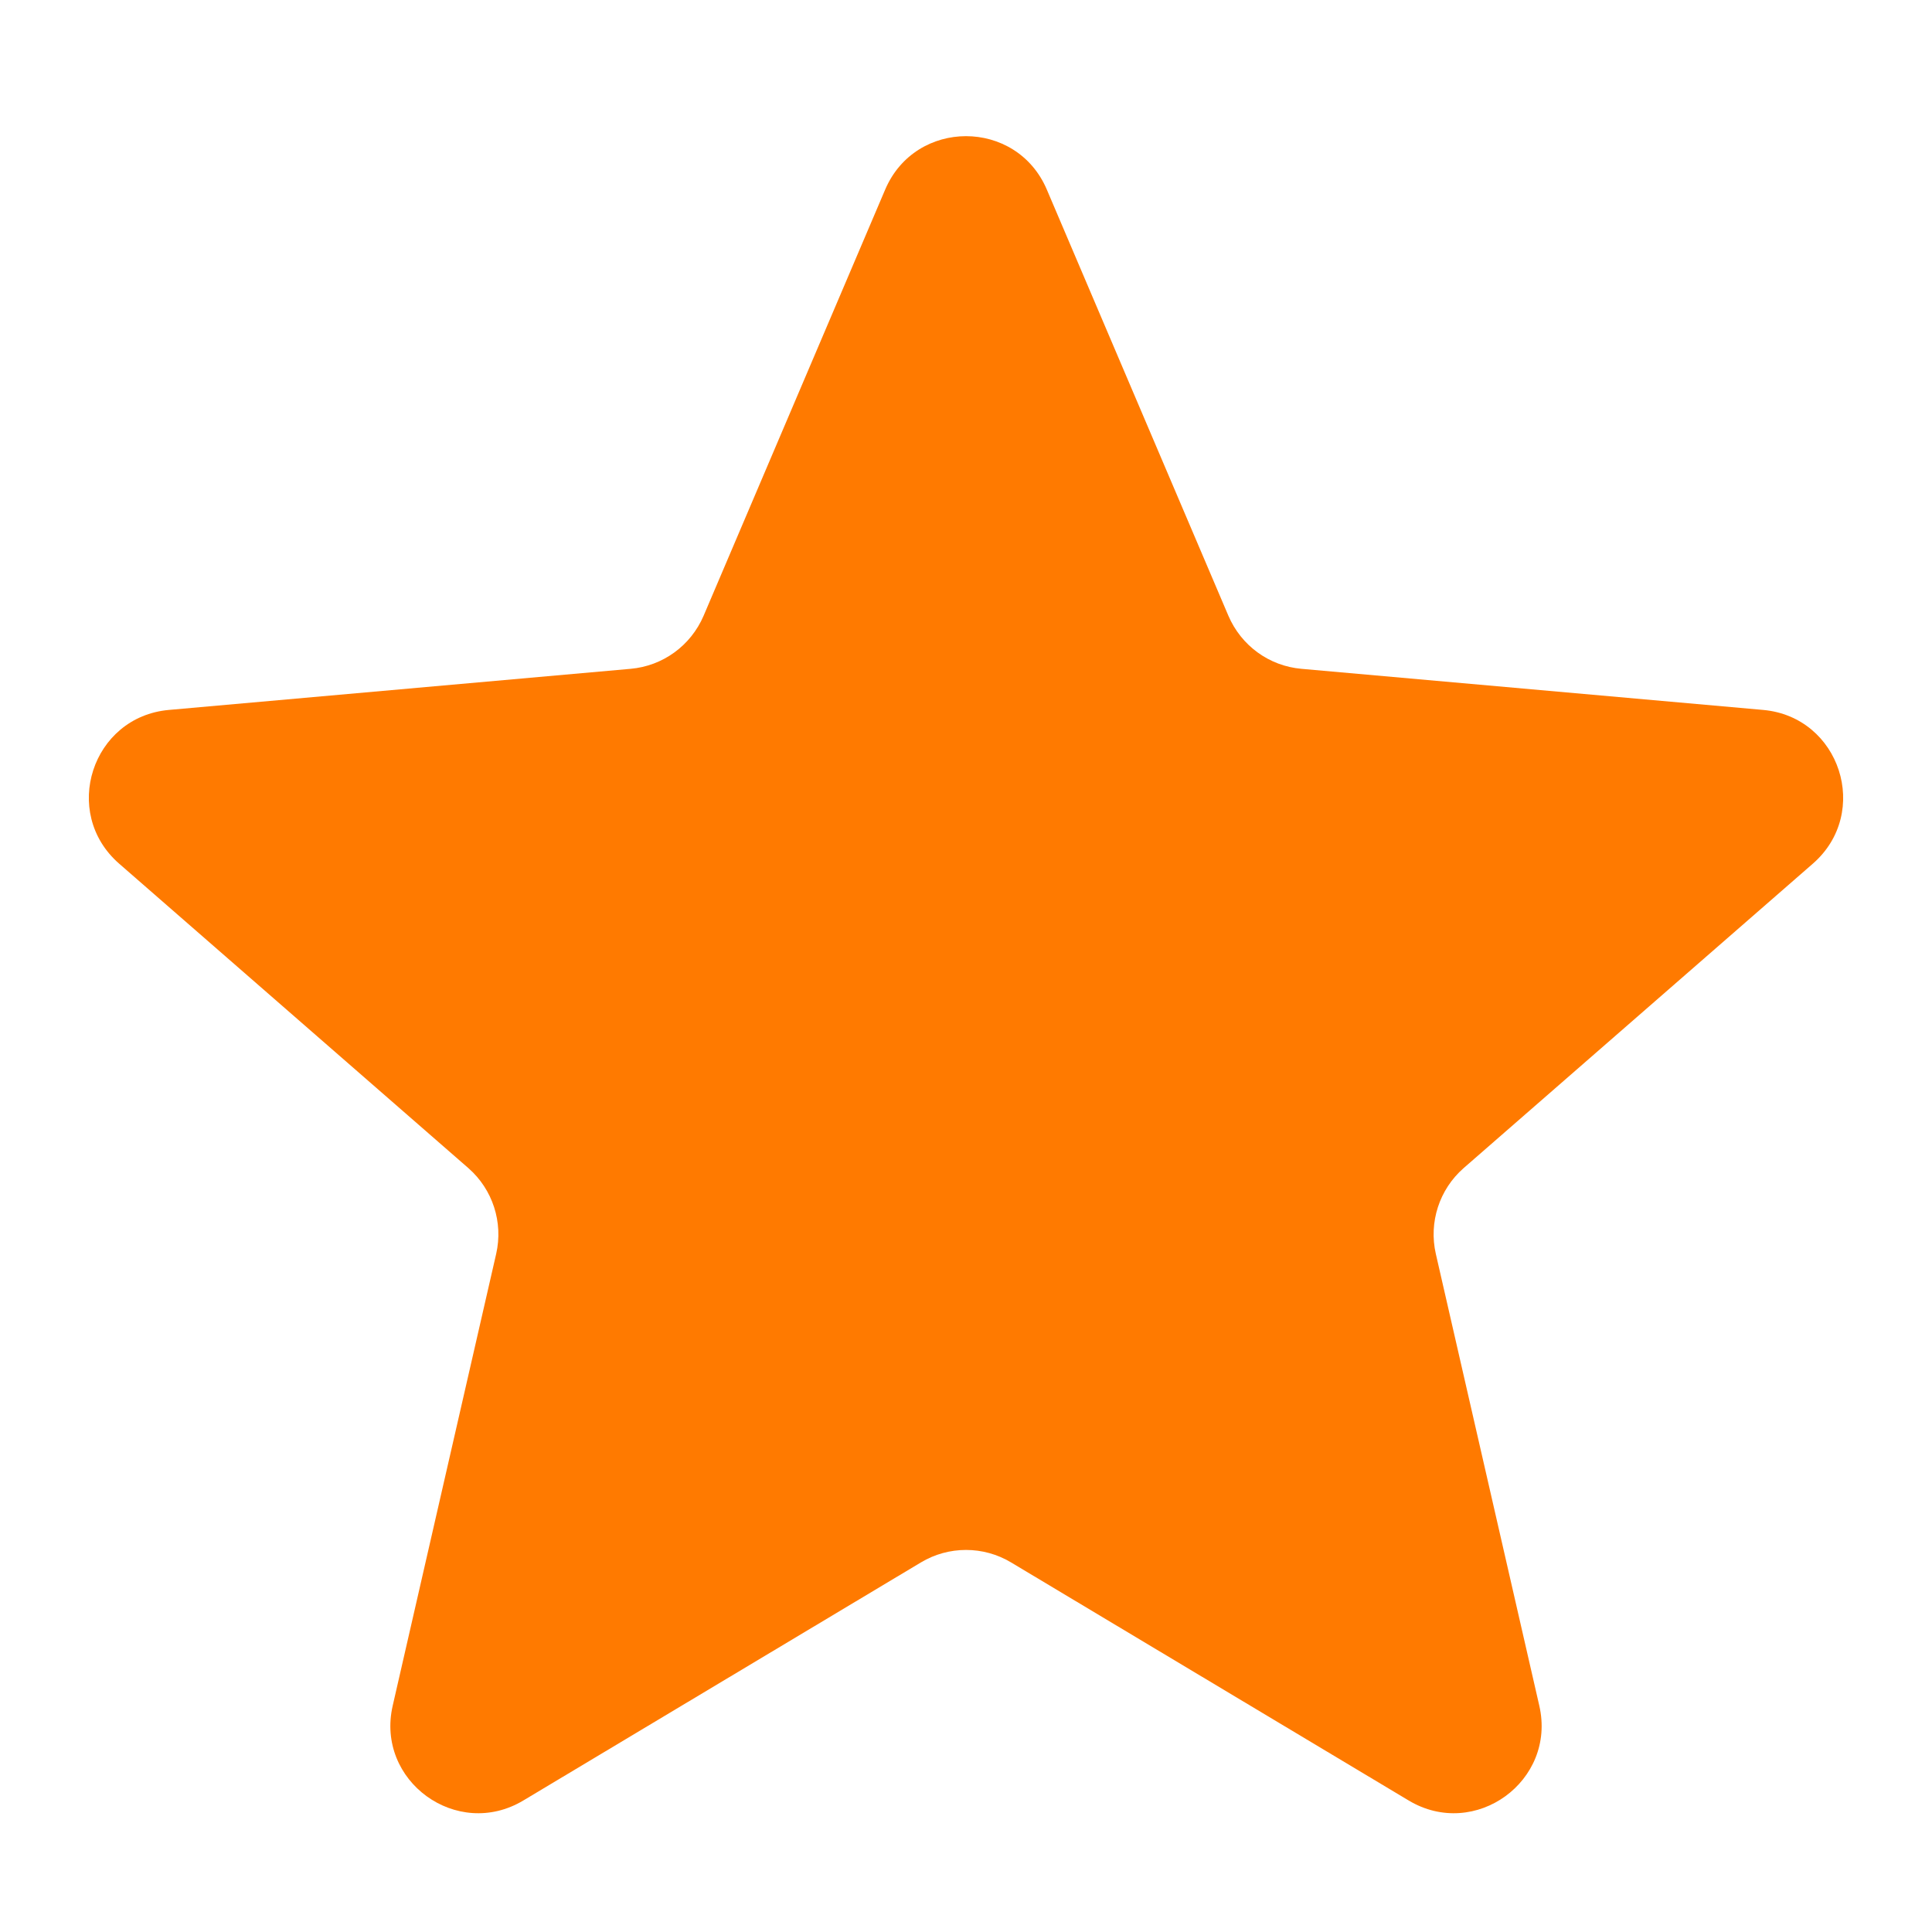
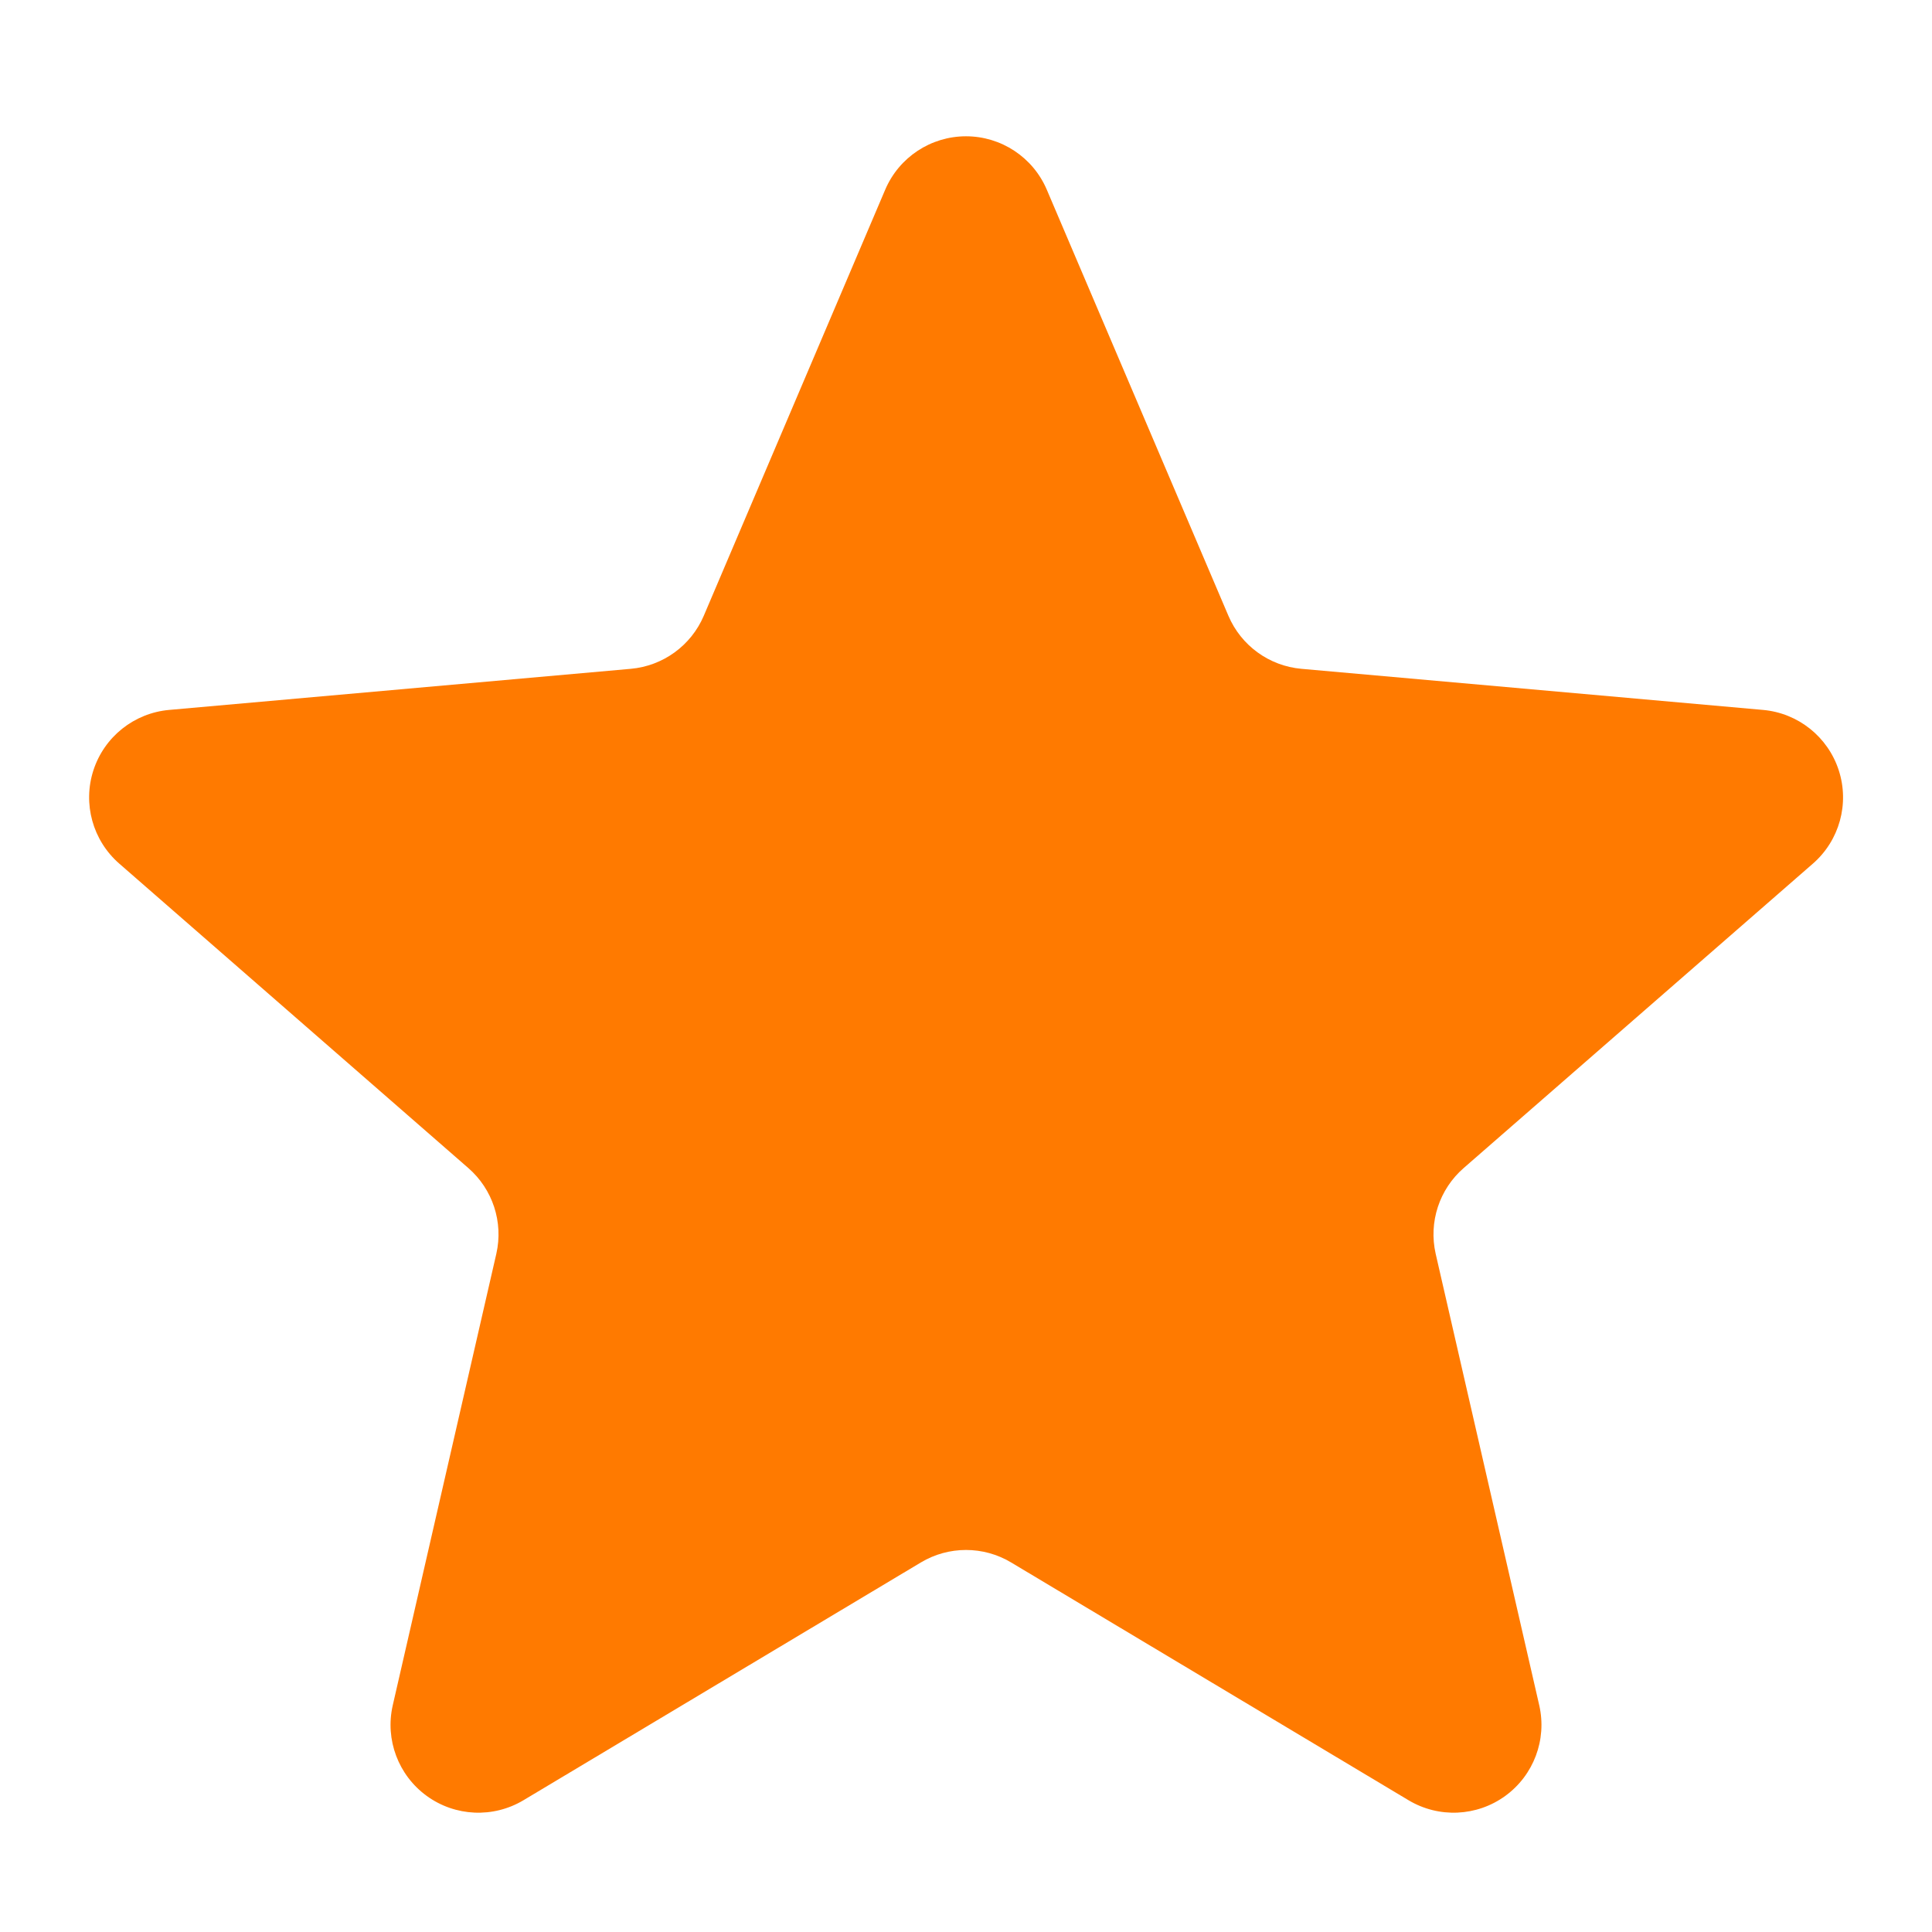
<svg xmlns="http://www.w3.org/2000/svg" width="12" height="12" viewBox="0 0 10 11" fill="none">
-   <path d="M4.54 1.079C4.713 0.674 5.287 0.674 5.46 1.079L6.494 3.506C6.567 3.676 6.726 3.792 6.91 3.808L9.538 4.042C9.977 4.081 10.154 4.627 9.822 4.917L7.833 6.651C7.695 6.772 7.634 6.959 7.675 7.139L8.264 9.711C8.363 10.14 7.898 10.478 7.52 10.251L5.257 8.896C5.099 8.801 4.901 8.801 4.743 8.896L2.48 10.251C2.102 10.478 1.637 10.14 1.736 9.711L2.325 7.139C2.366 6.959 2.305 6.772 2.167 6.651L0.178 4.917C-0.154 4.627 0.023 4.081 0.462 4.042L3.09 3.808C3.274 3.792 3.433 3.676 3.506 3.506L4.54 1.079Z" fill="#FF7A00" />
+   <path d="M4.54 1.08a.5.5 0 0 1 .92 0l1.034 2.426a.5.5 0 0 0 .416.302l2.628.234a.5.5 0 0 1 .284.875L7.834 6.65a.5.5 0 0 0-.16.488l.59 2.572a.5.5 0 0 1-.744.54L5.257 8.896a.5.5 0 0 0-.514 0L2.48 10.25a.5.5 0 0 1-.744-.54l.59-2.572a.5.5 0 0 0-.16-.488L.179 4.917a.5.5 0 0 1 .284-.875l2.628-.234a.5.5 0 0 0 .416-.302L4.54 1.08Z" fill="#FF7A00" />
</svg>
